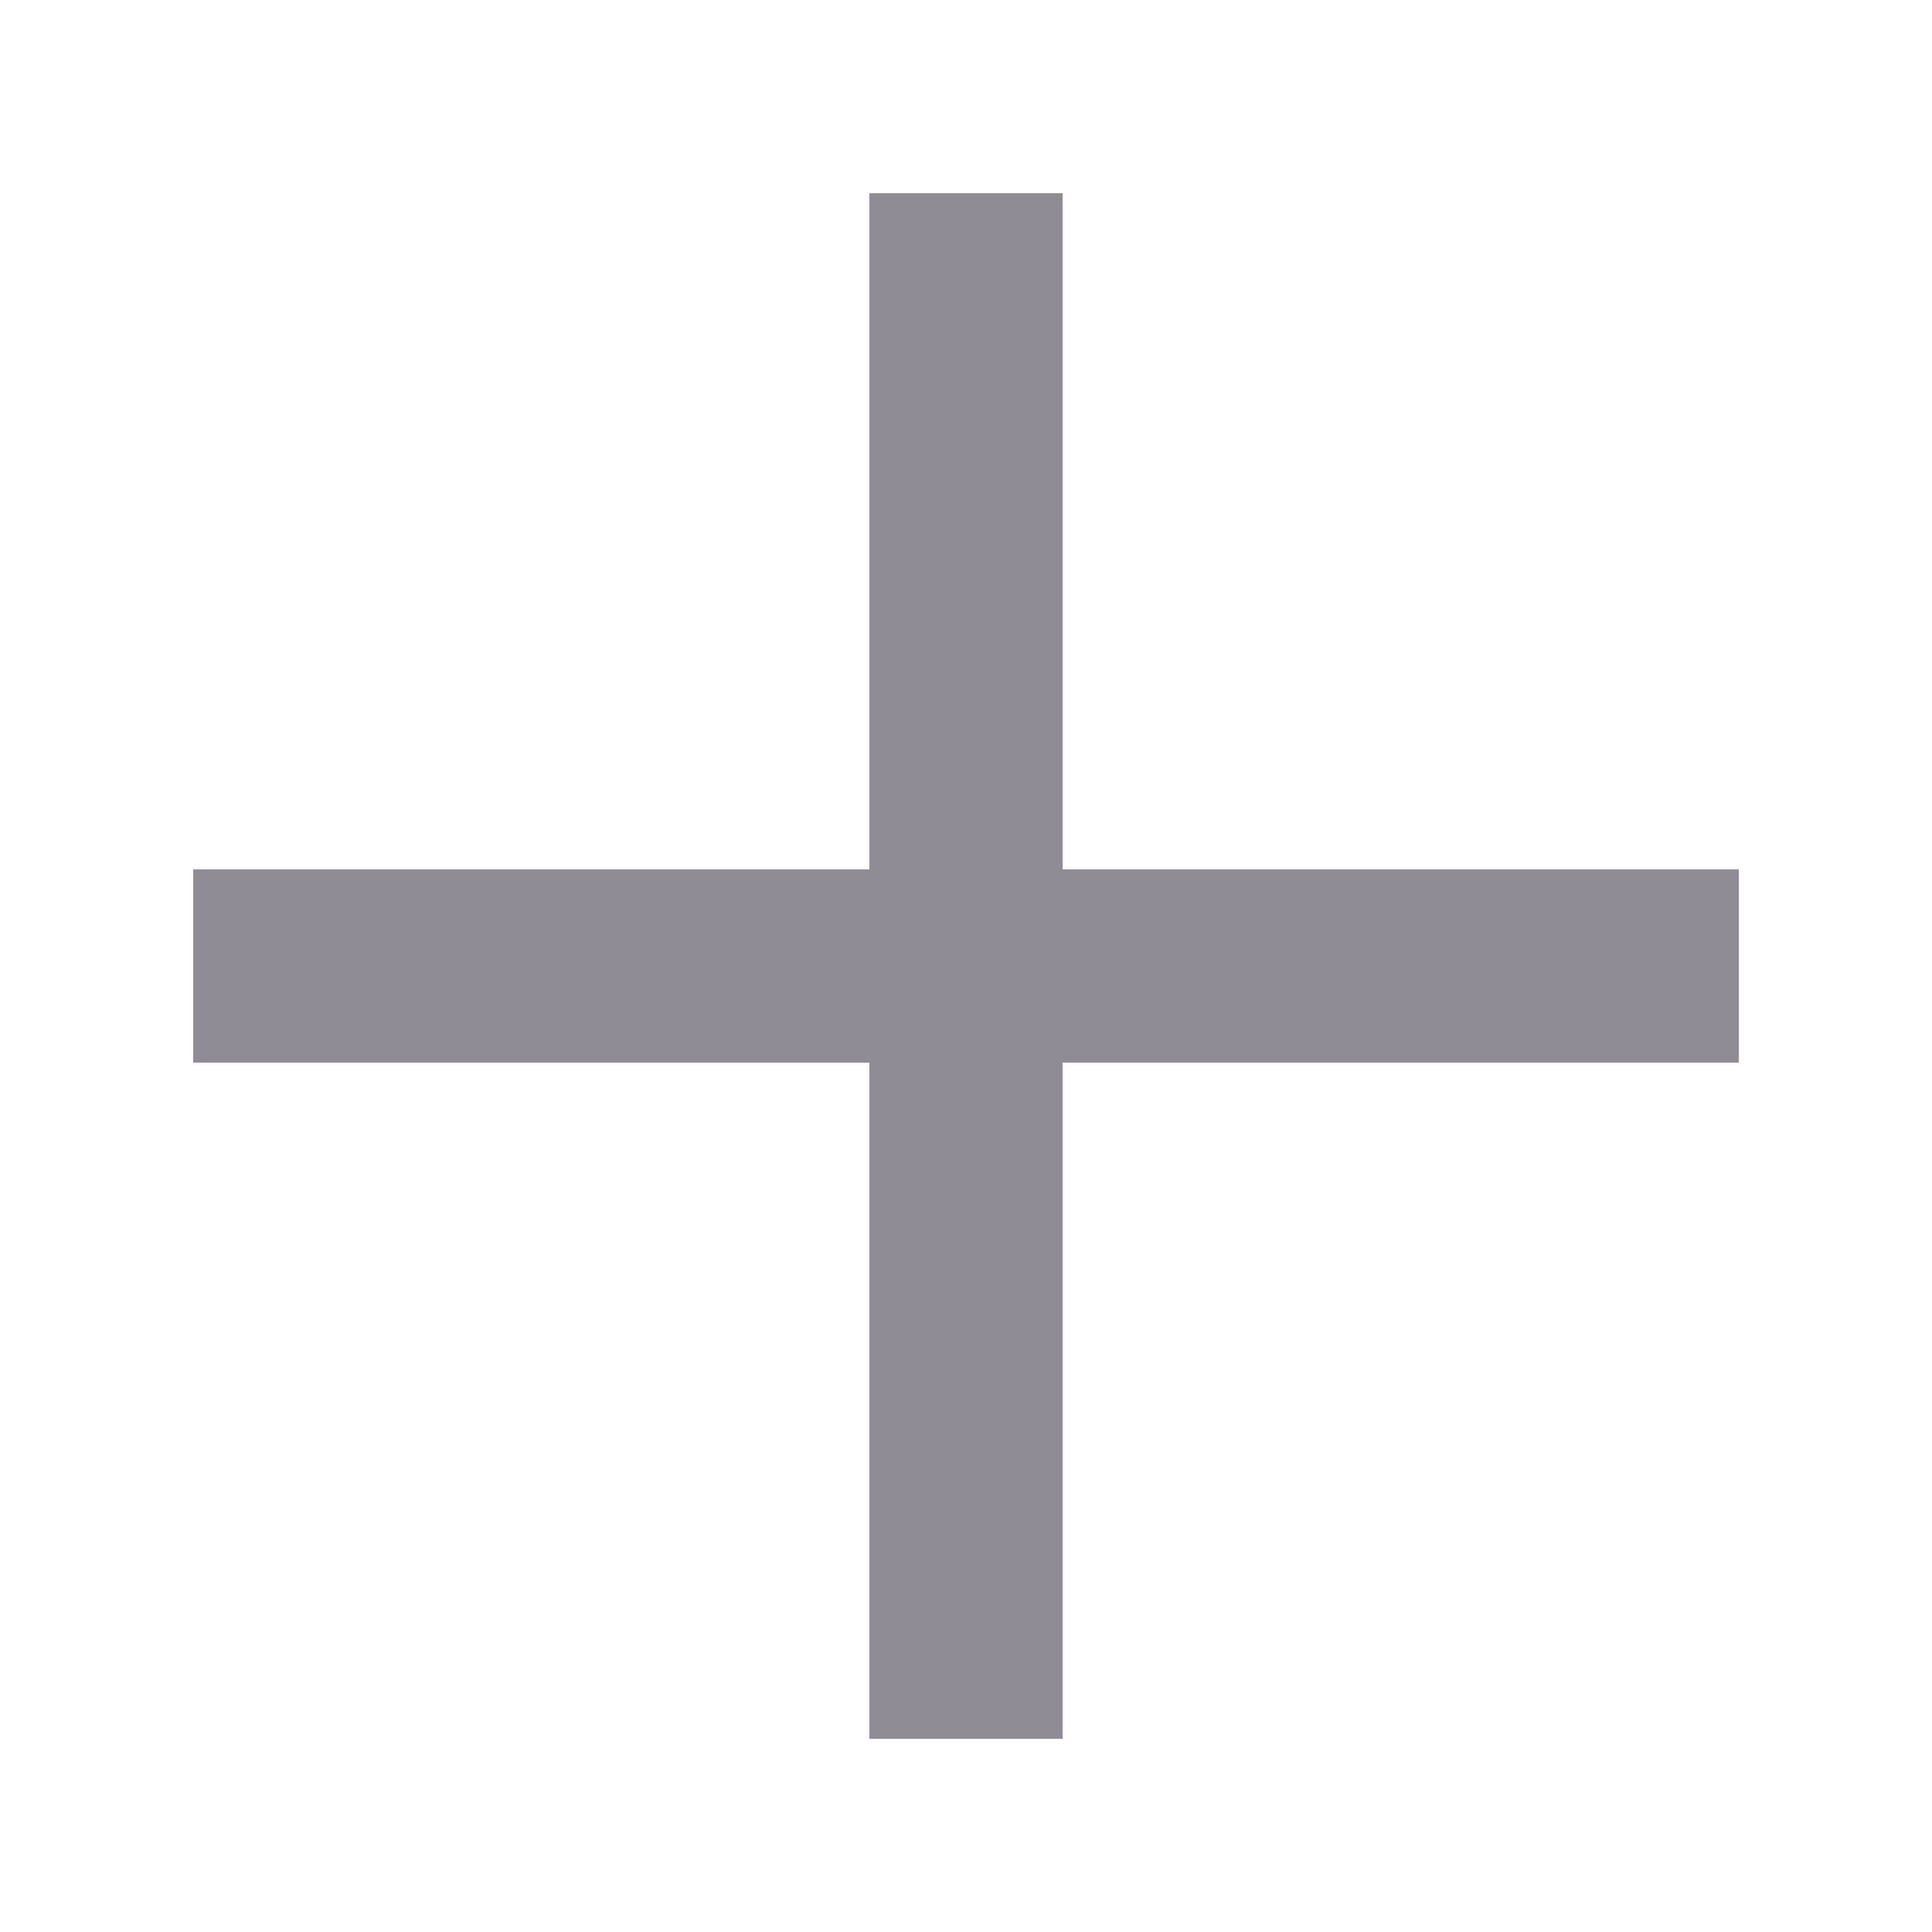
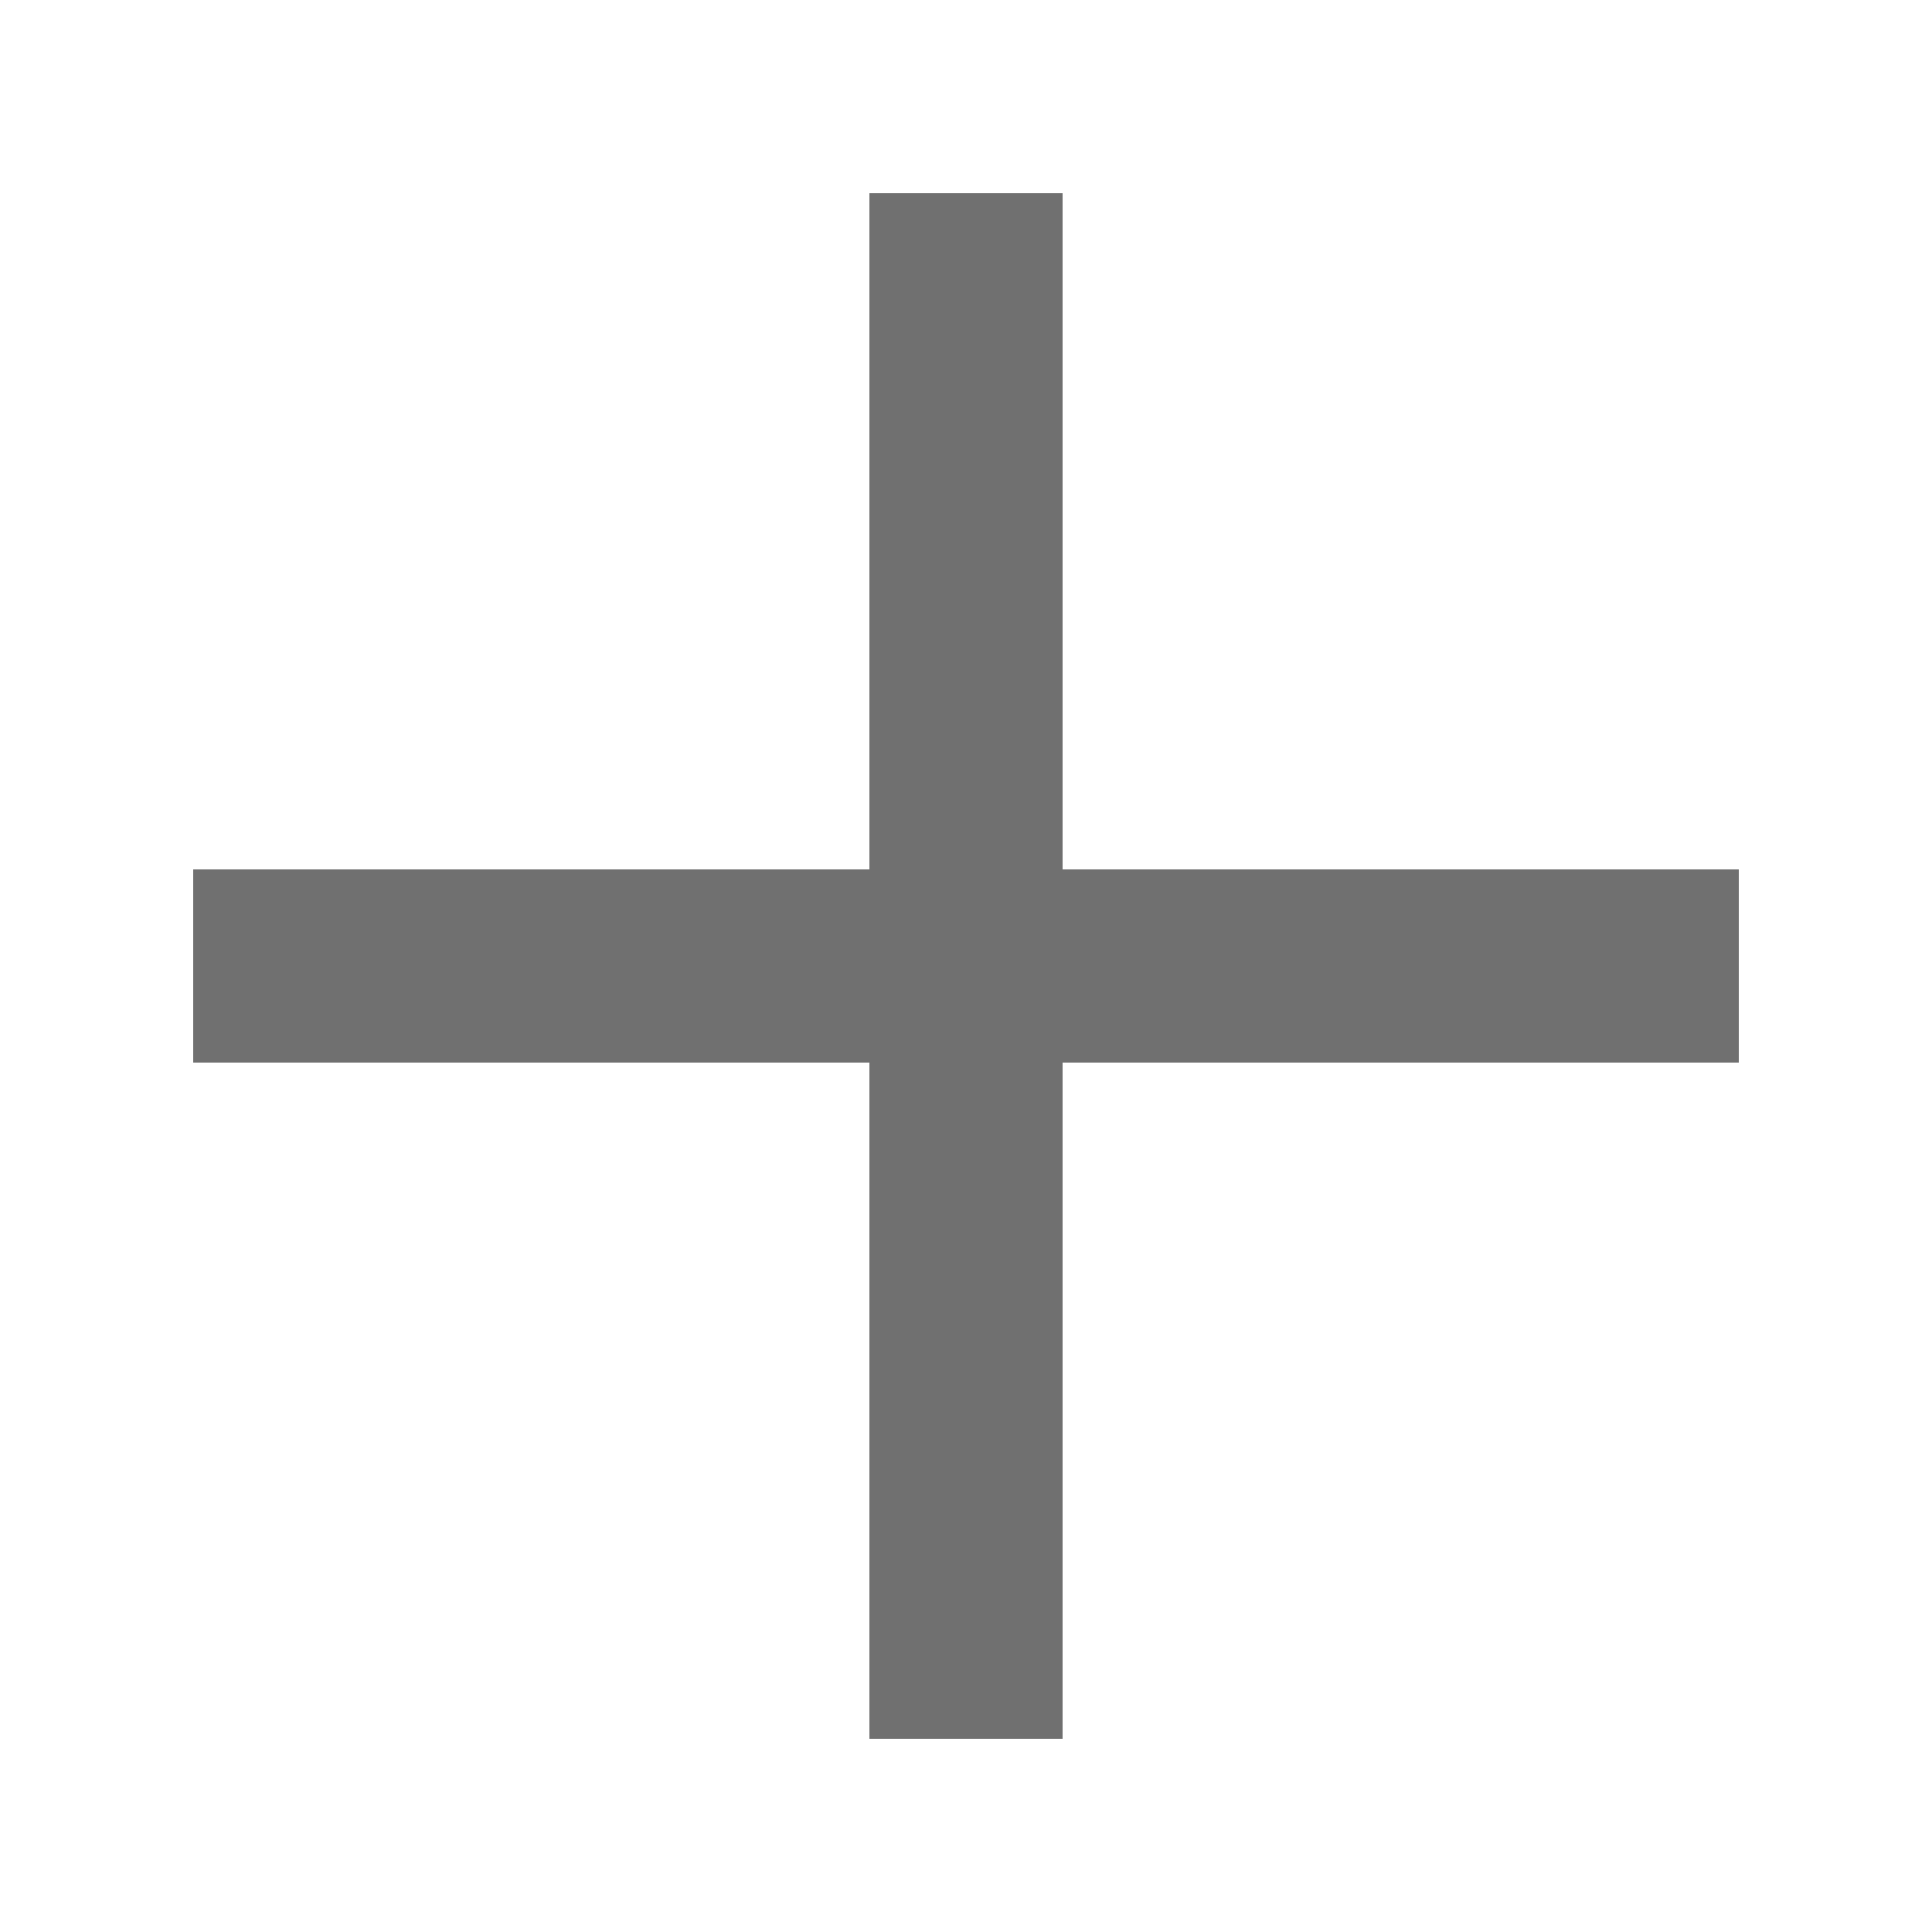
<svg xmlns="http://www.w3.org/2000/svg" id="ic-add" width="20" height="20" viewBox="0 0 20 20">
  <defs>
    <style type="text/css">
-             .cls-1{fill:#908c96}.cls-2{fill:none}
+             .cls-1{fill:#707070}.cls-2{fill:none}
        </style>
  </defs>
  <path id="Path_18916" d="M18 9h-7V2H9v7H2v2h7v7h2v-7h7z" class="cls-1" data-name="Path 18916" />
  <path id="Rectangle_4529" d="M0 0h20v20H0z" class="cls-2" data-name="Rectangle 4529" />
</svg>
